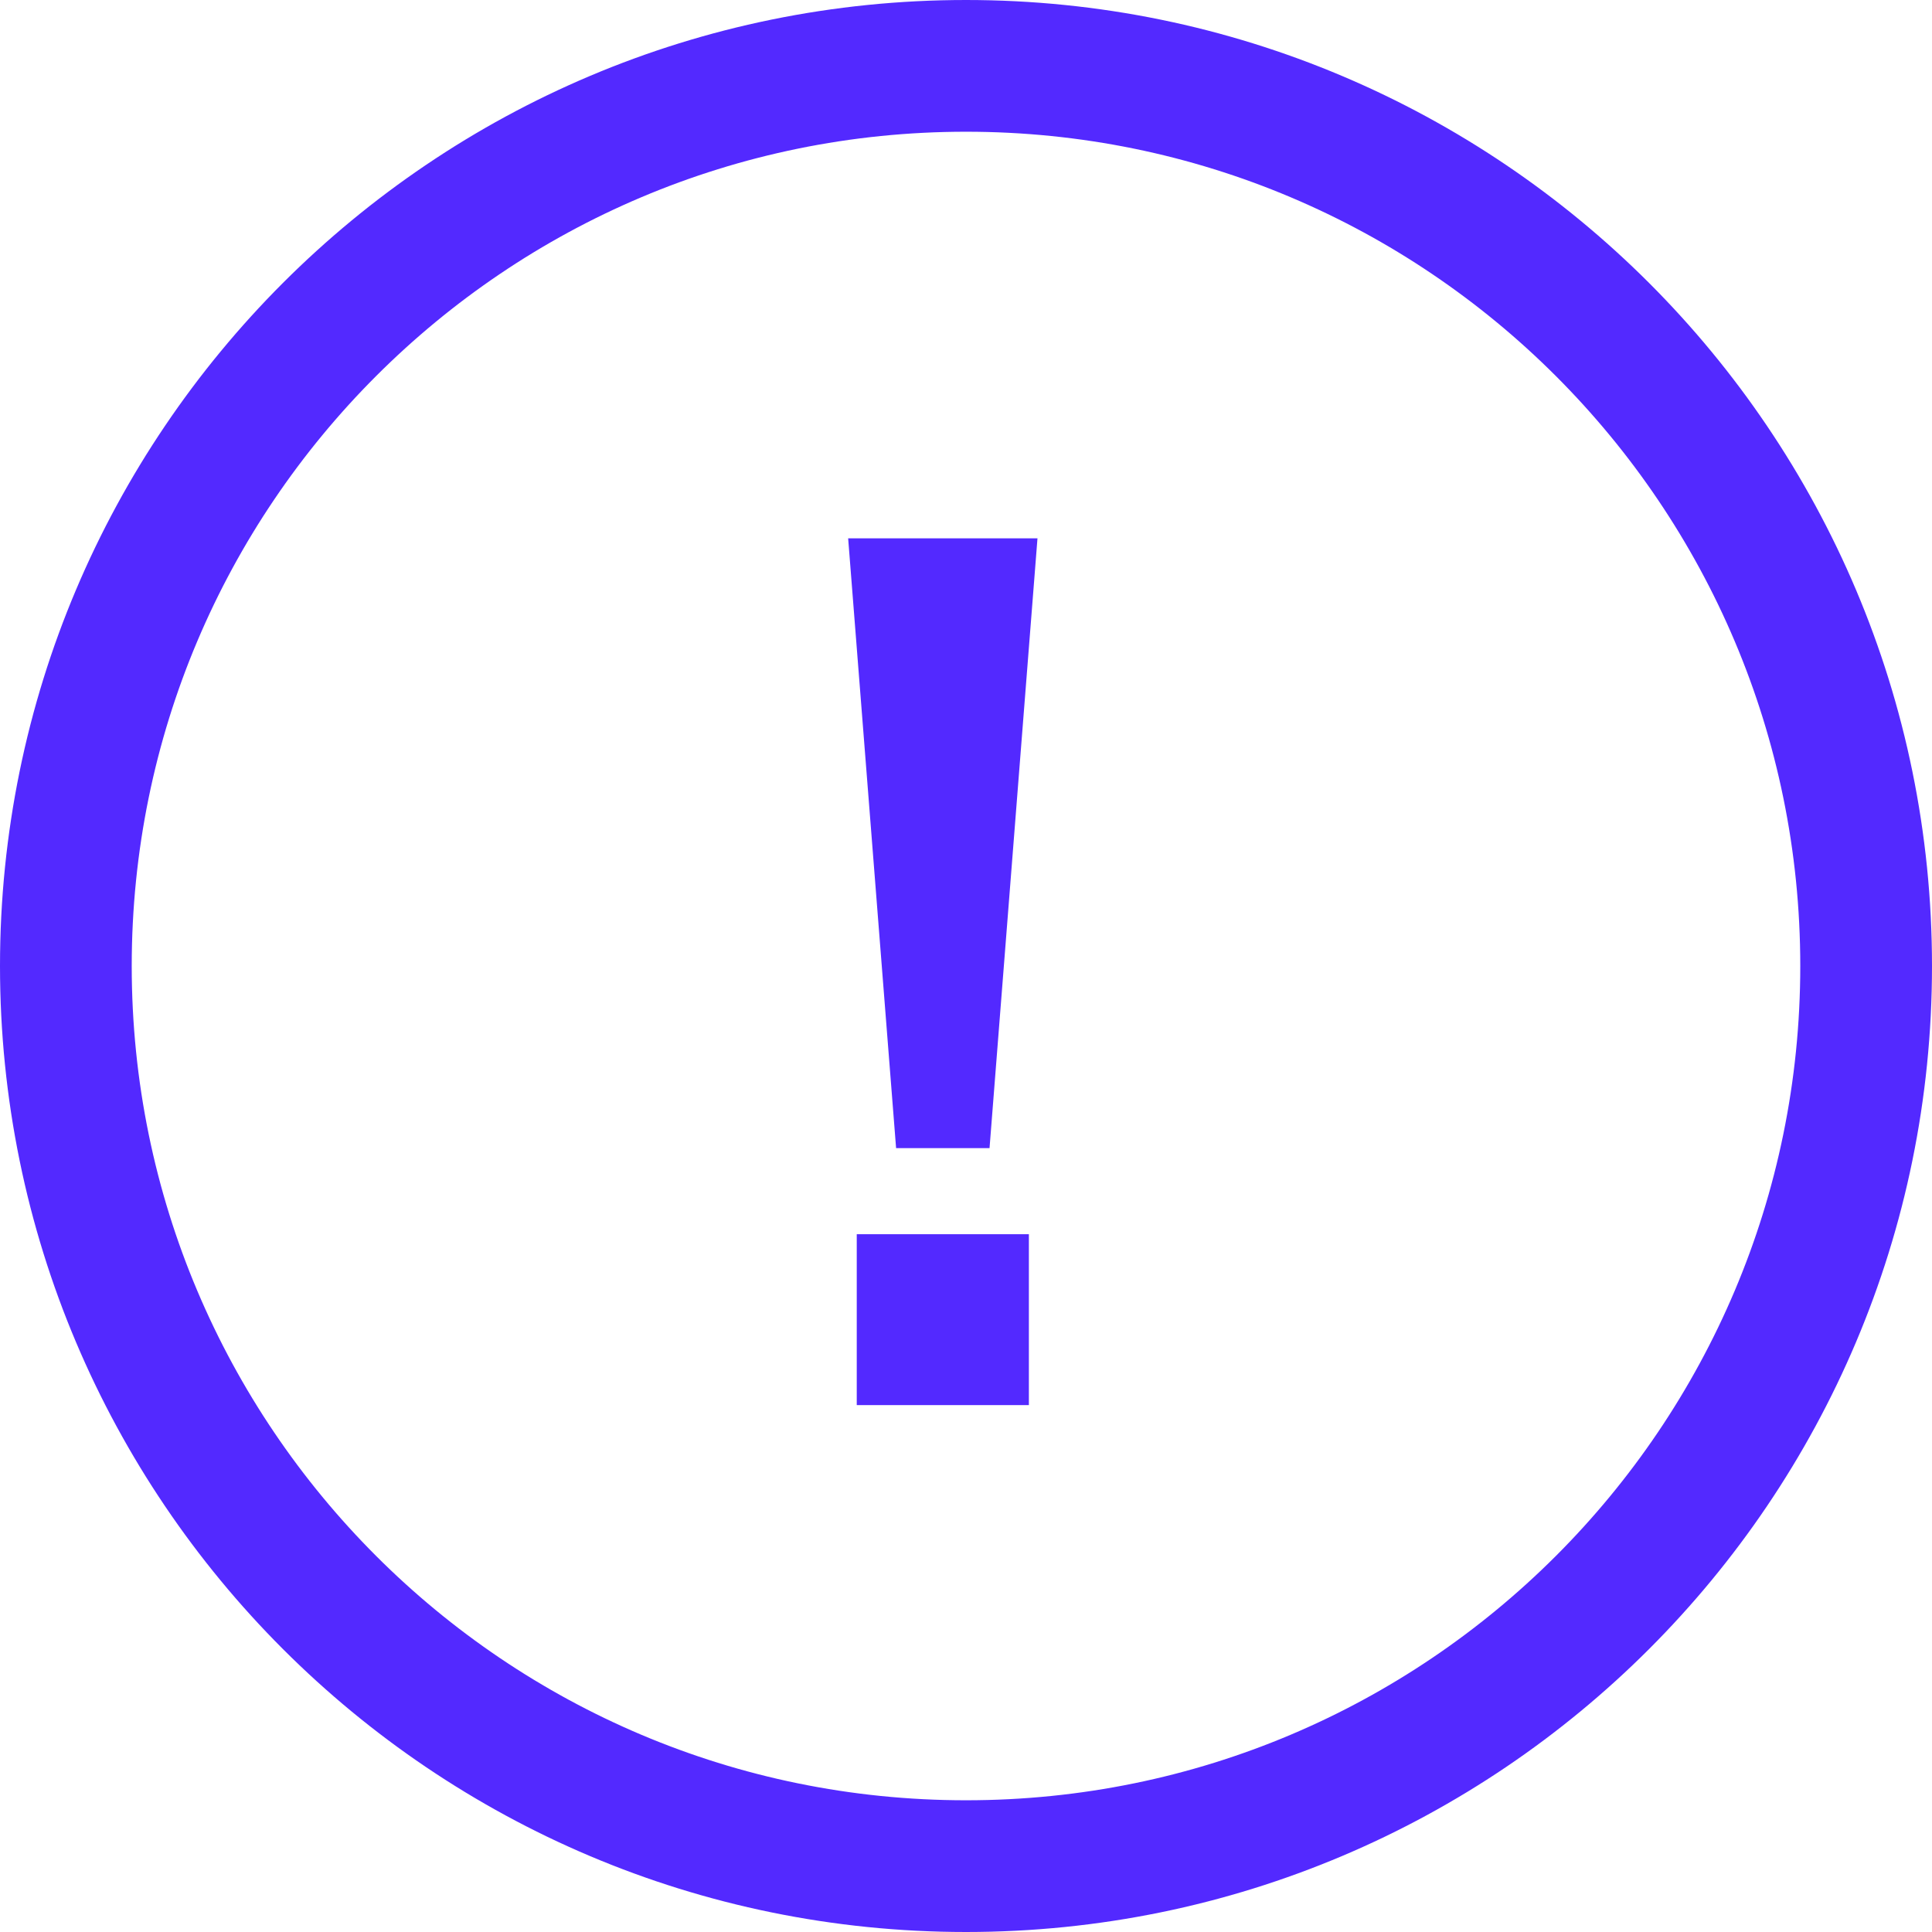
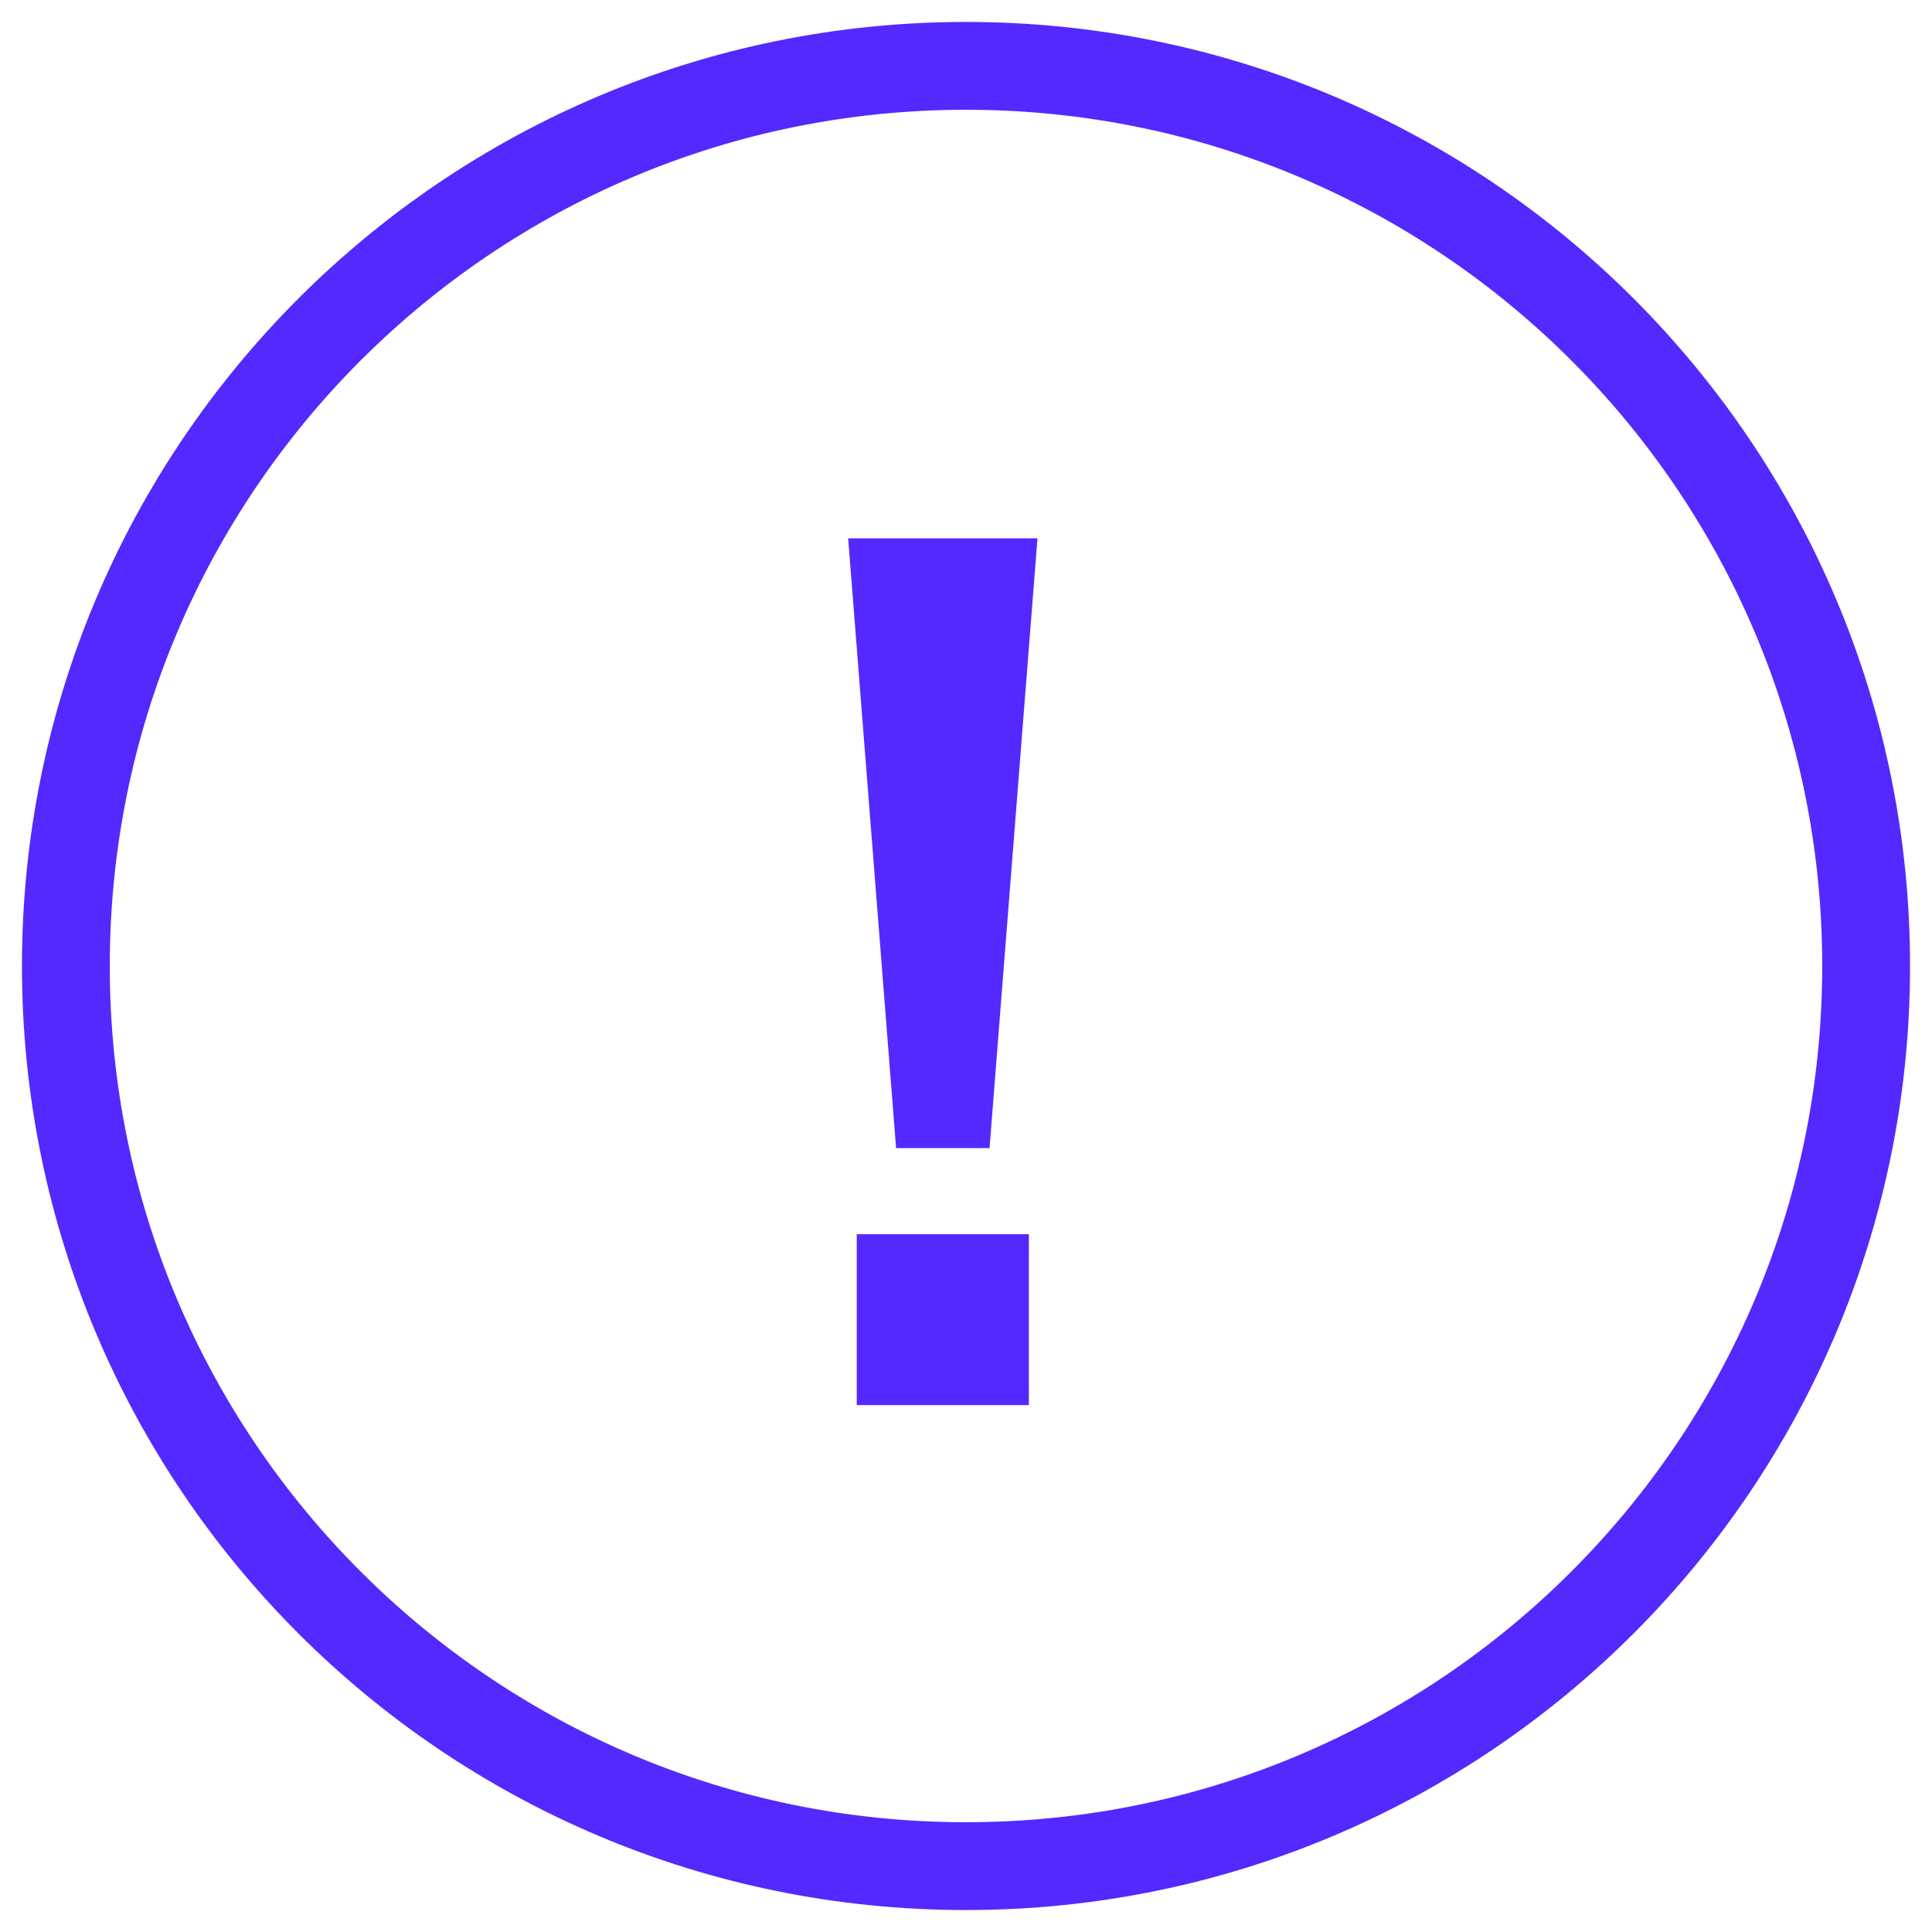
<svg xmlns="http://www.w3.org/2000/svg" width="22" height="22" viewBox="0 0 22 22" fill="none">
-   <circle cx="11" cy="11" r="10.25" stroke="#5329FF" stroke-width="1.5" />
+   <circle cx="11" cy="11" r="10.25" stroke="#5329FF" strokeWidth="1.5" />
  <path d="M10.204 13.074L9.658 6.13H11.814L11.268 13.074H10.204ZM9.756 16V14.054H11.716V16H9.756Z" fill="#5329FF" />
</svg>
